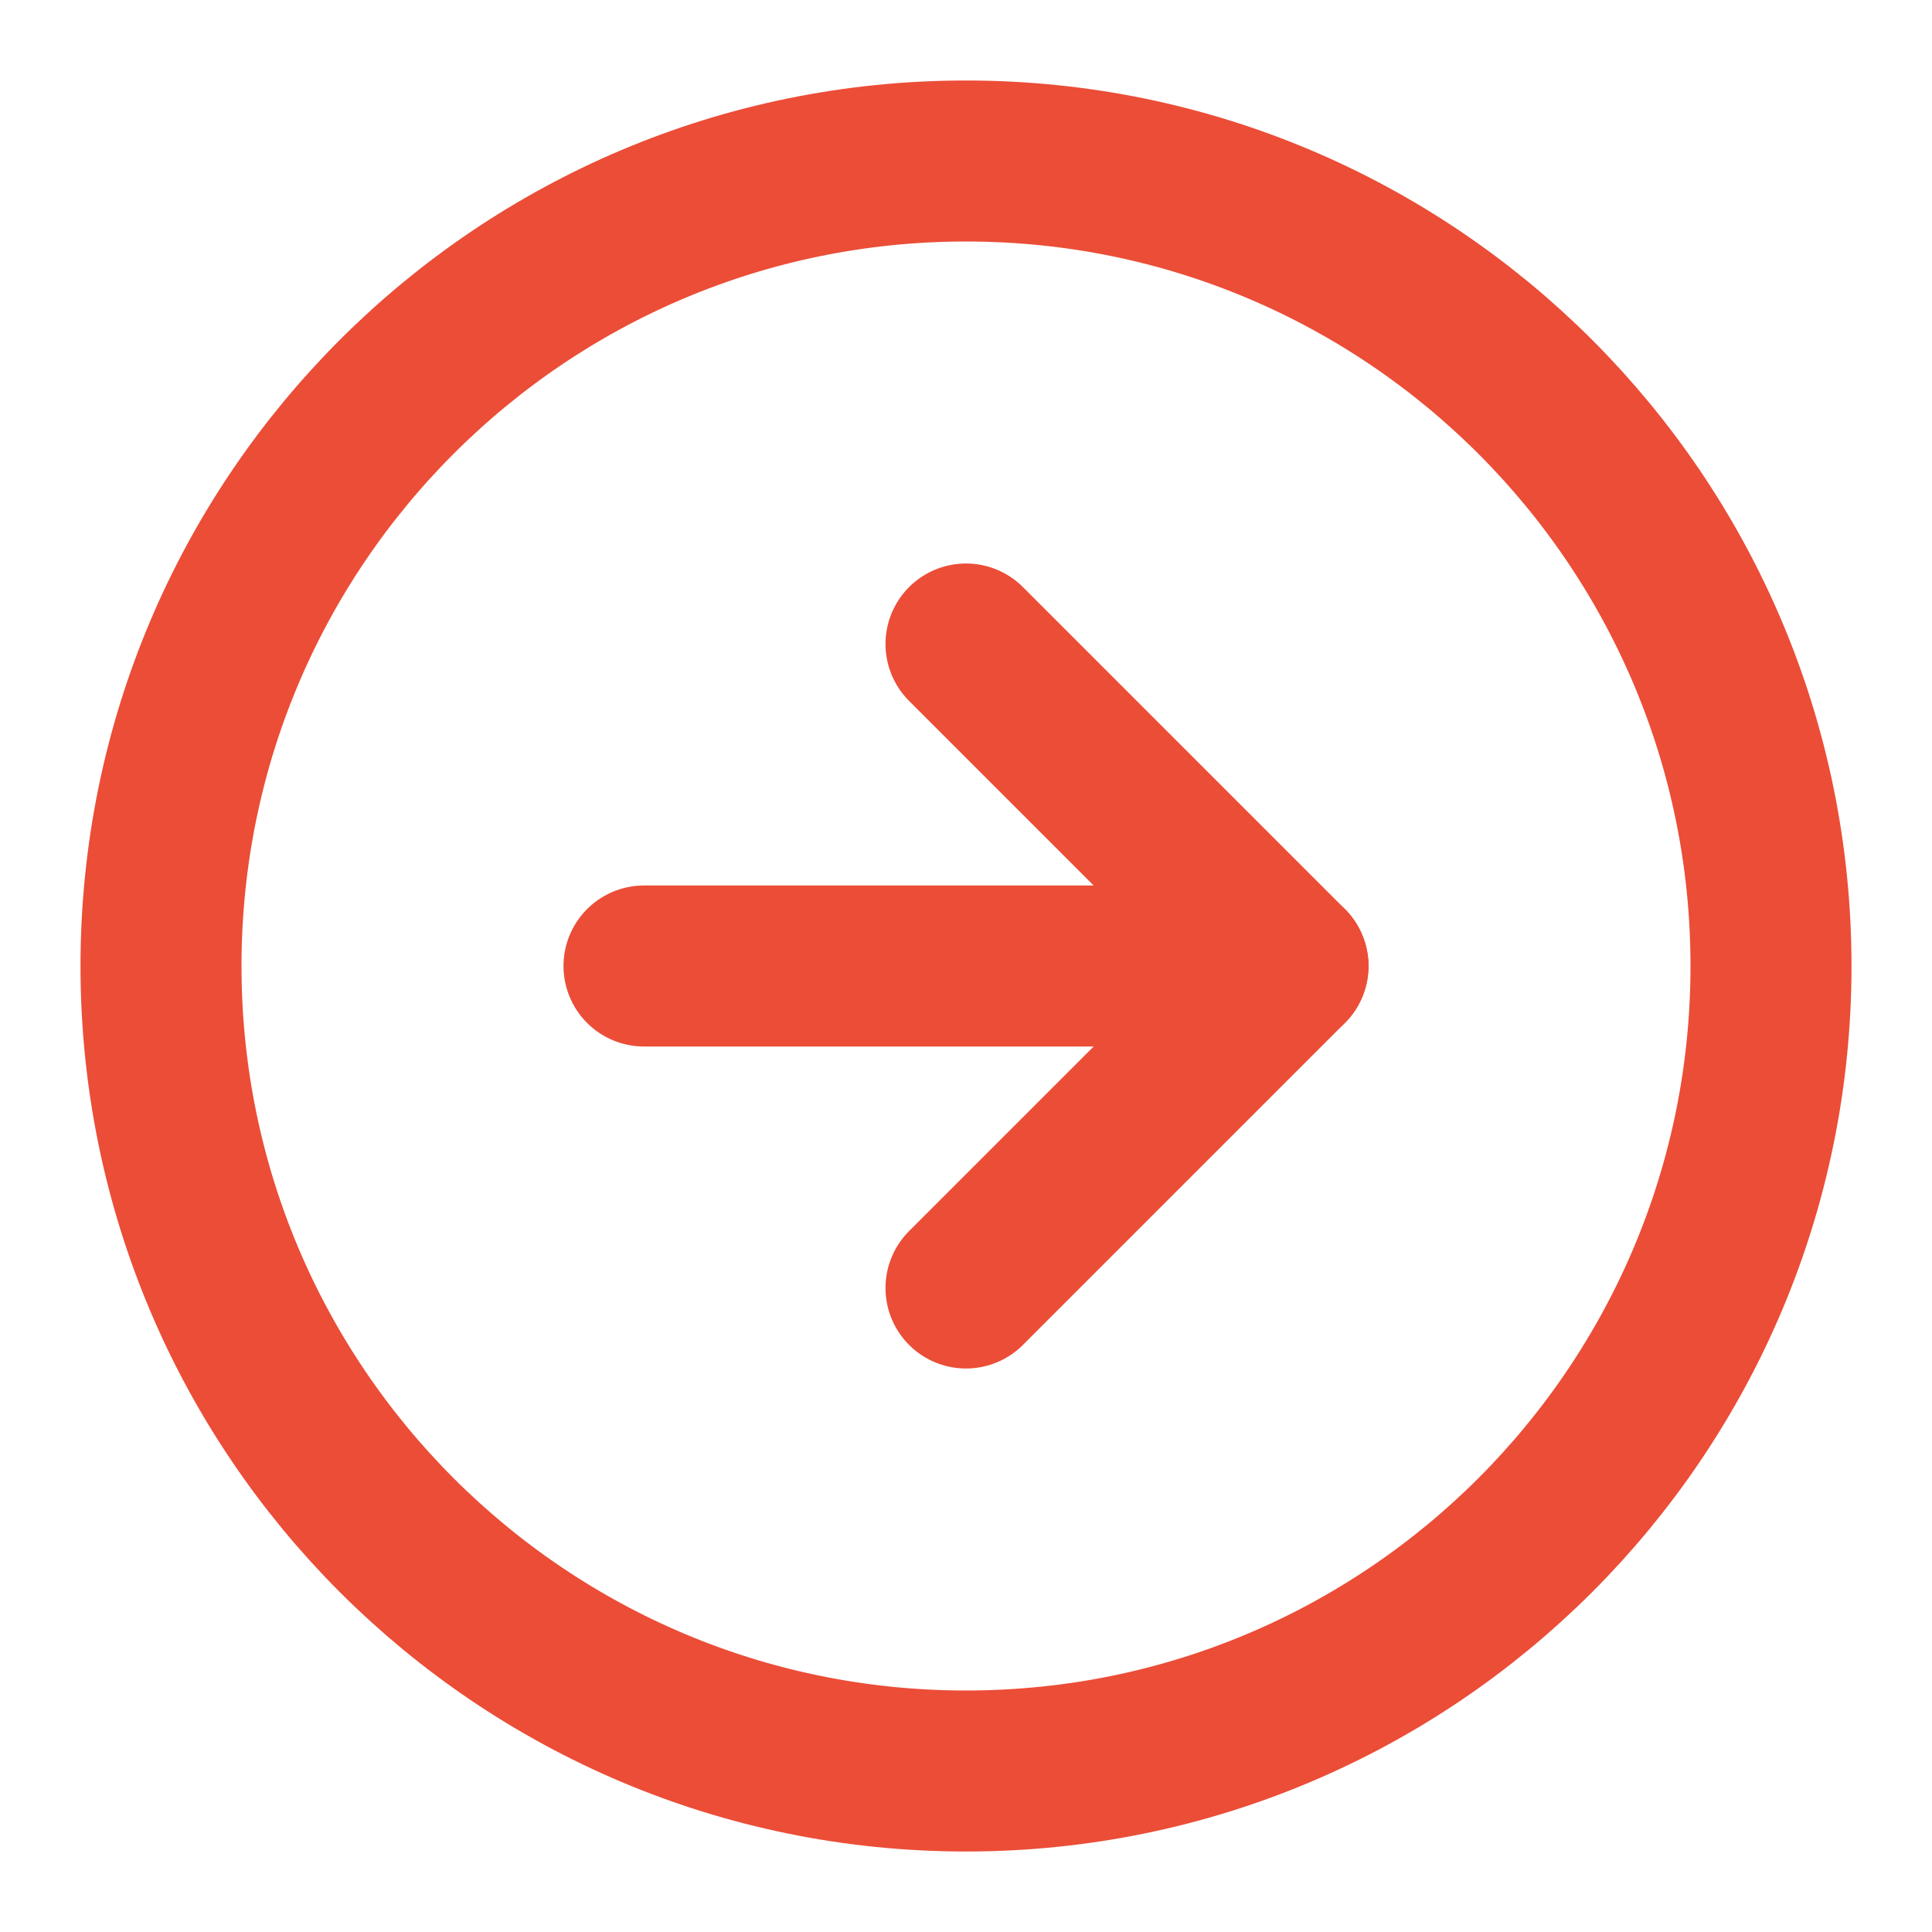
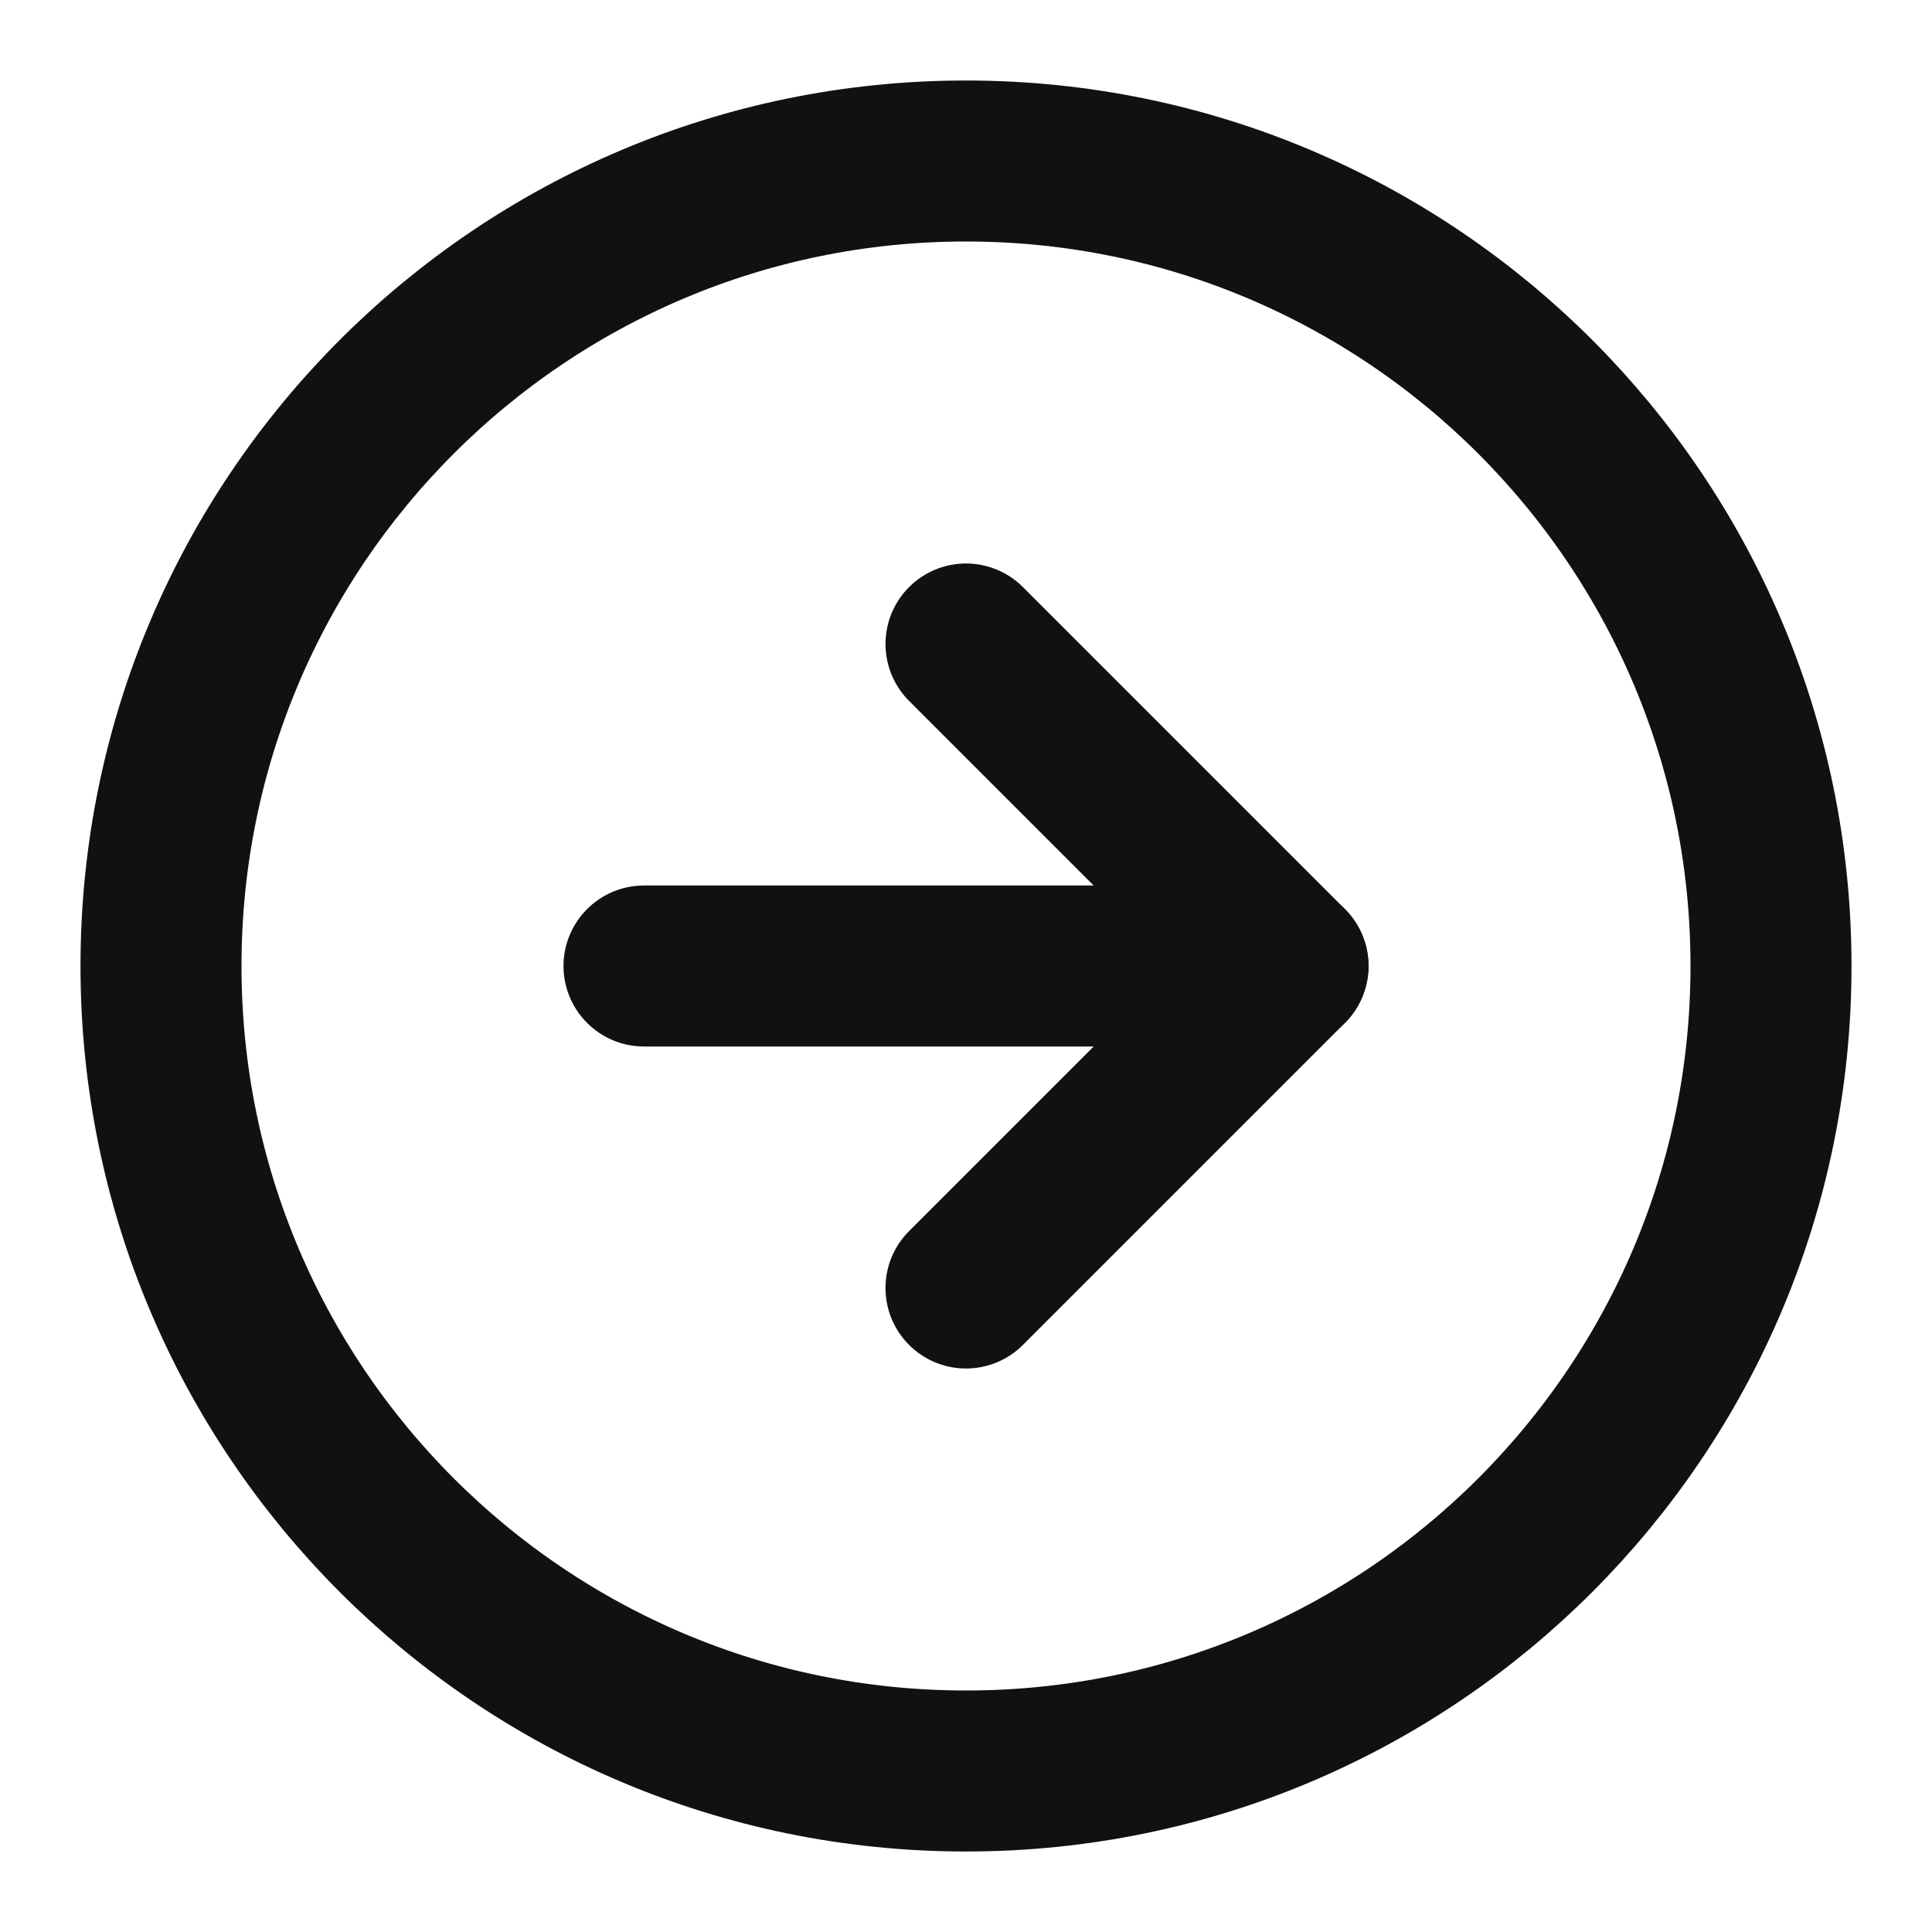
- <svg xmlns="http://www.w3.org/2000/svg" width="24" height="24" viewBox="0 0 24 24" fill="none" stroke="#eb4d37" stroke-width="2" stroke-linecap="round" stroke-linejoin="round" class="feather feather-arrow-right-circle">
+ <svg xmlns="http://www.w3.org/2000/svg" width="24" height="24" viewBox="0 0 24 24" fill="none" stroke="#121111" stroke-width="2" stroke-linecap="round" stroke-linejoin="round" class="feather feather-arrow-right-circle">
  <circle cx="12" cy="12" r="10" />
  <polyline points="12 16 16 12 12 8" />
  <line x1="8" y1="12" x2="16" y2="12" />
</svg>
